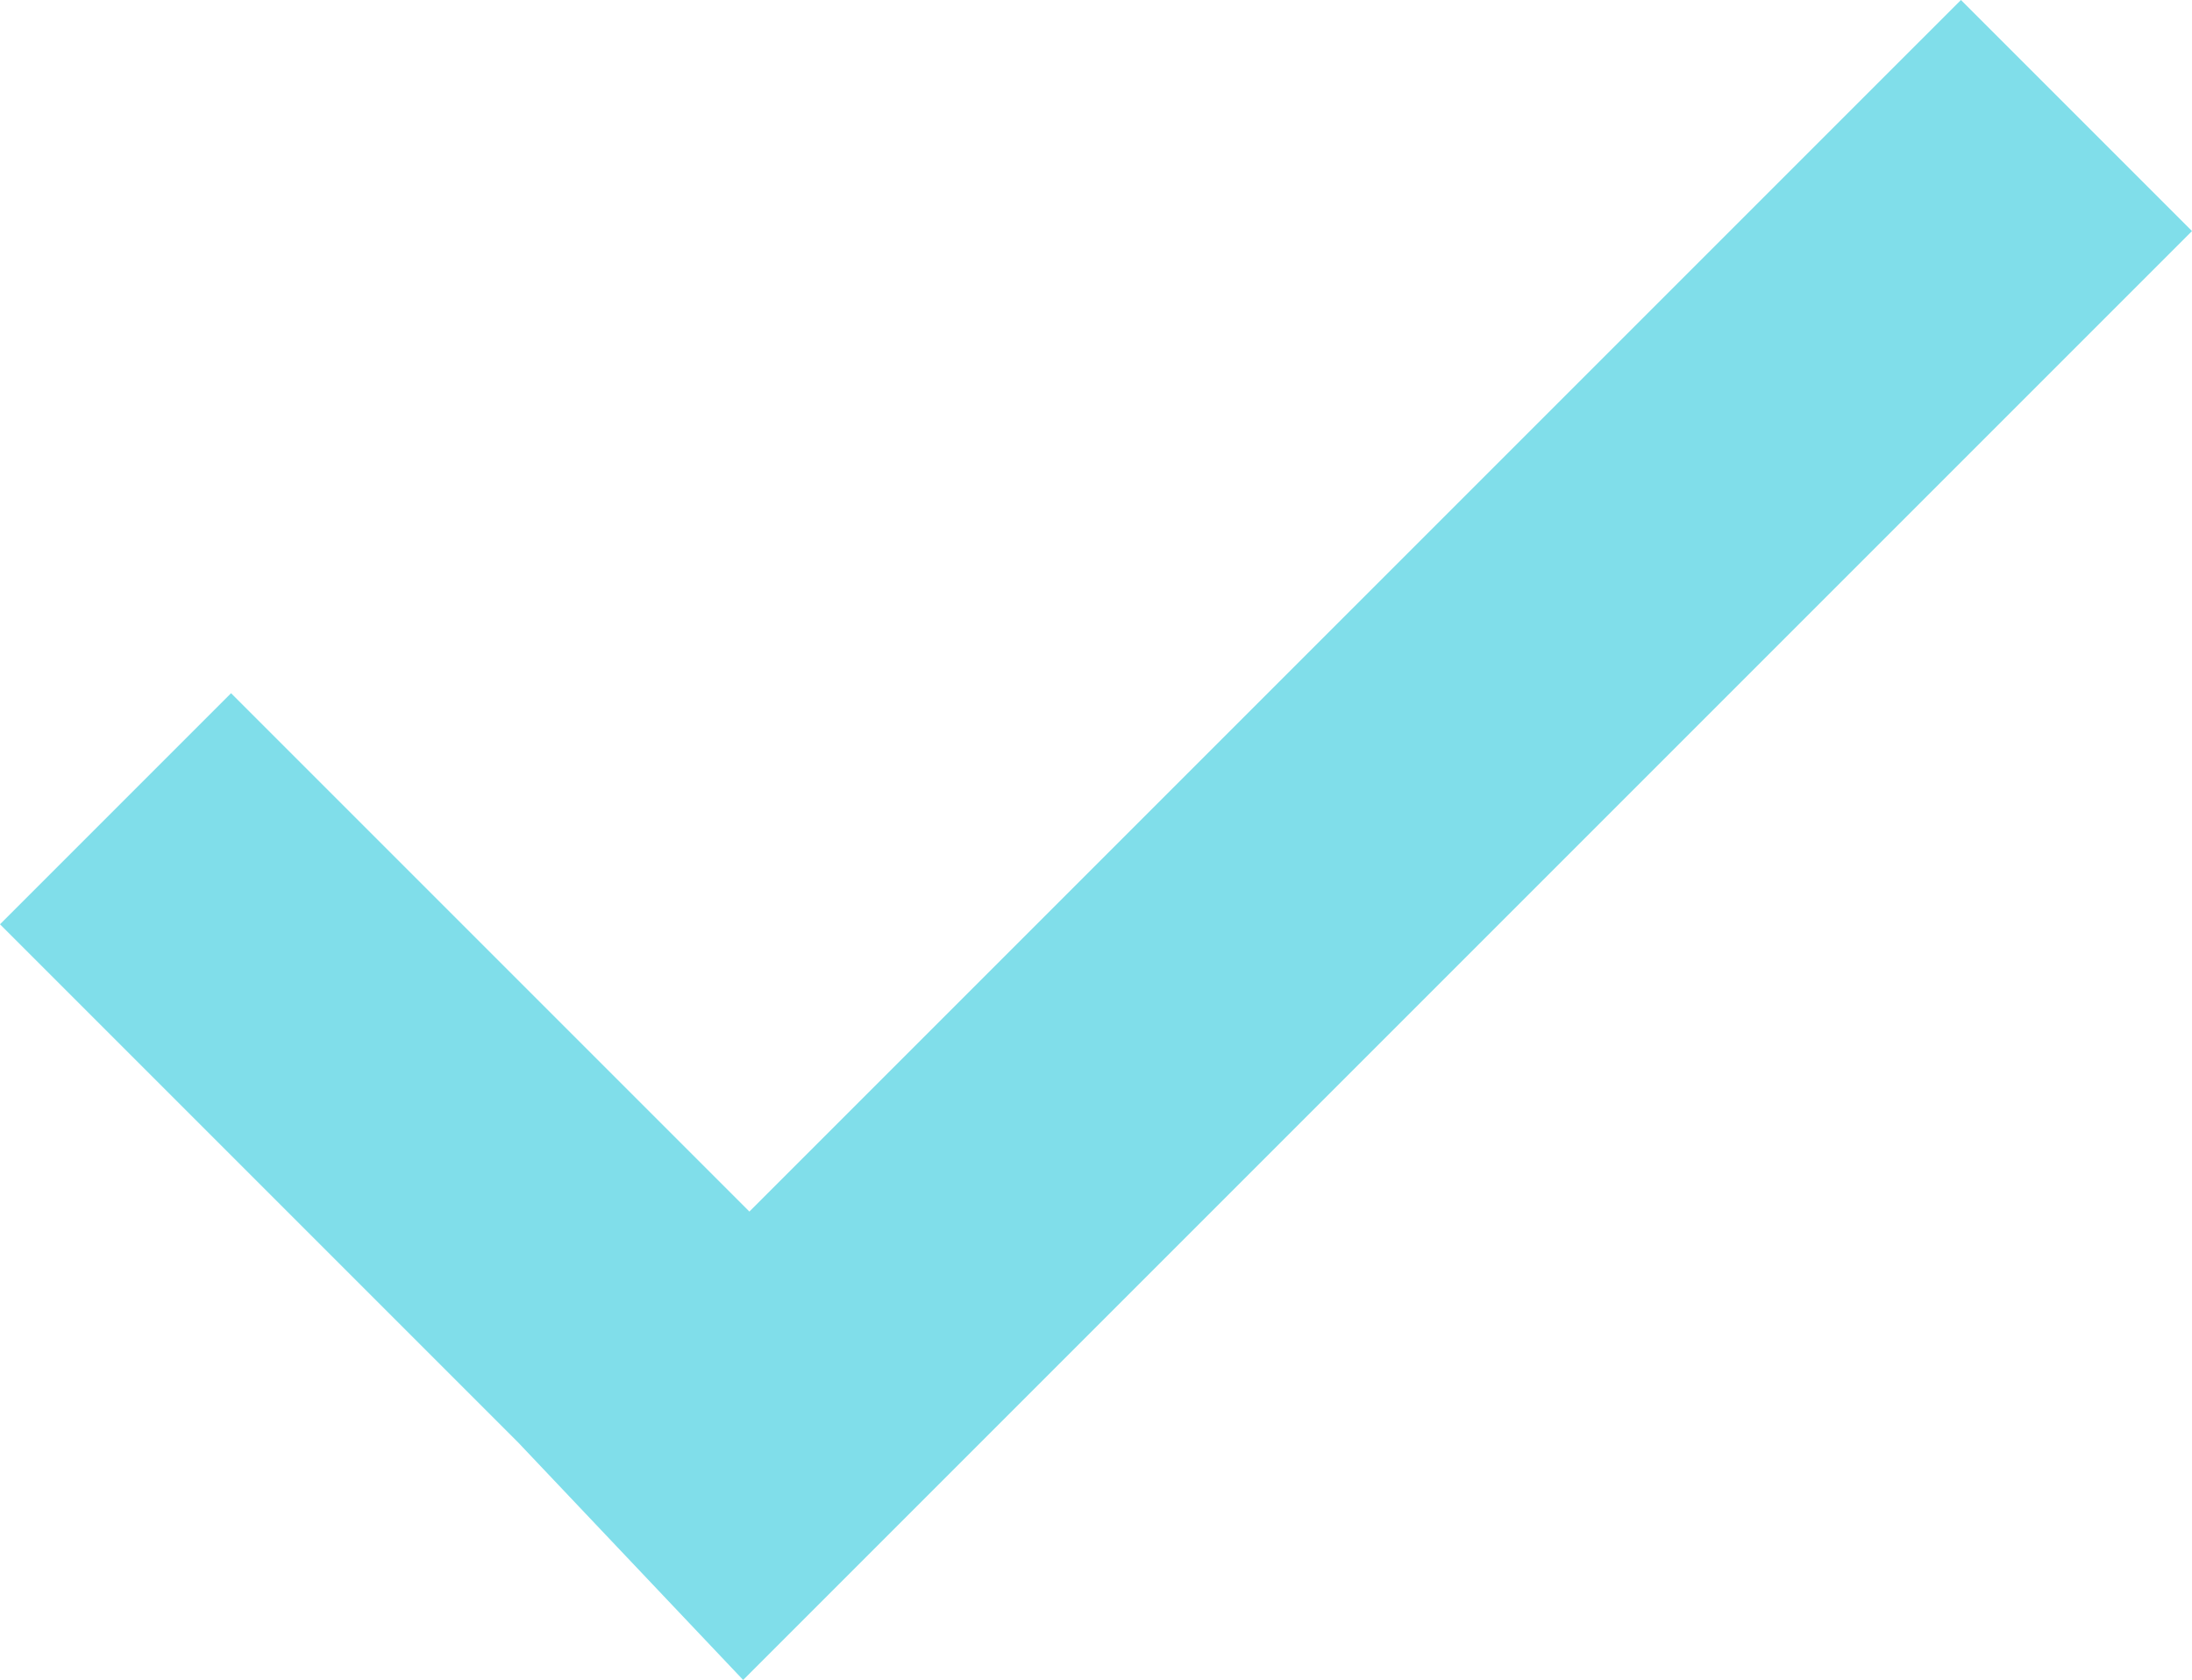
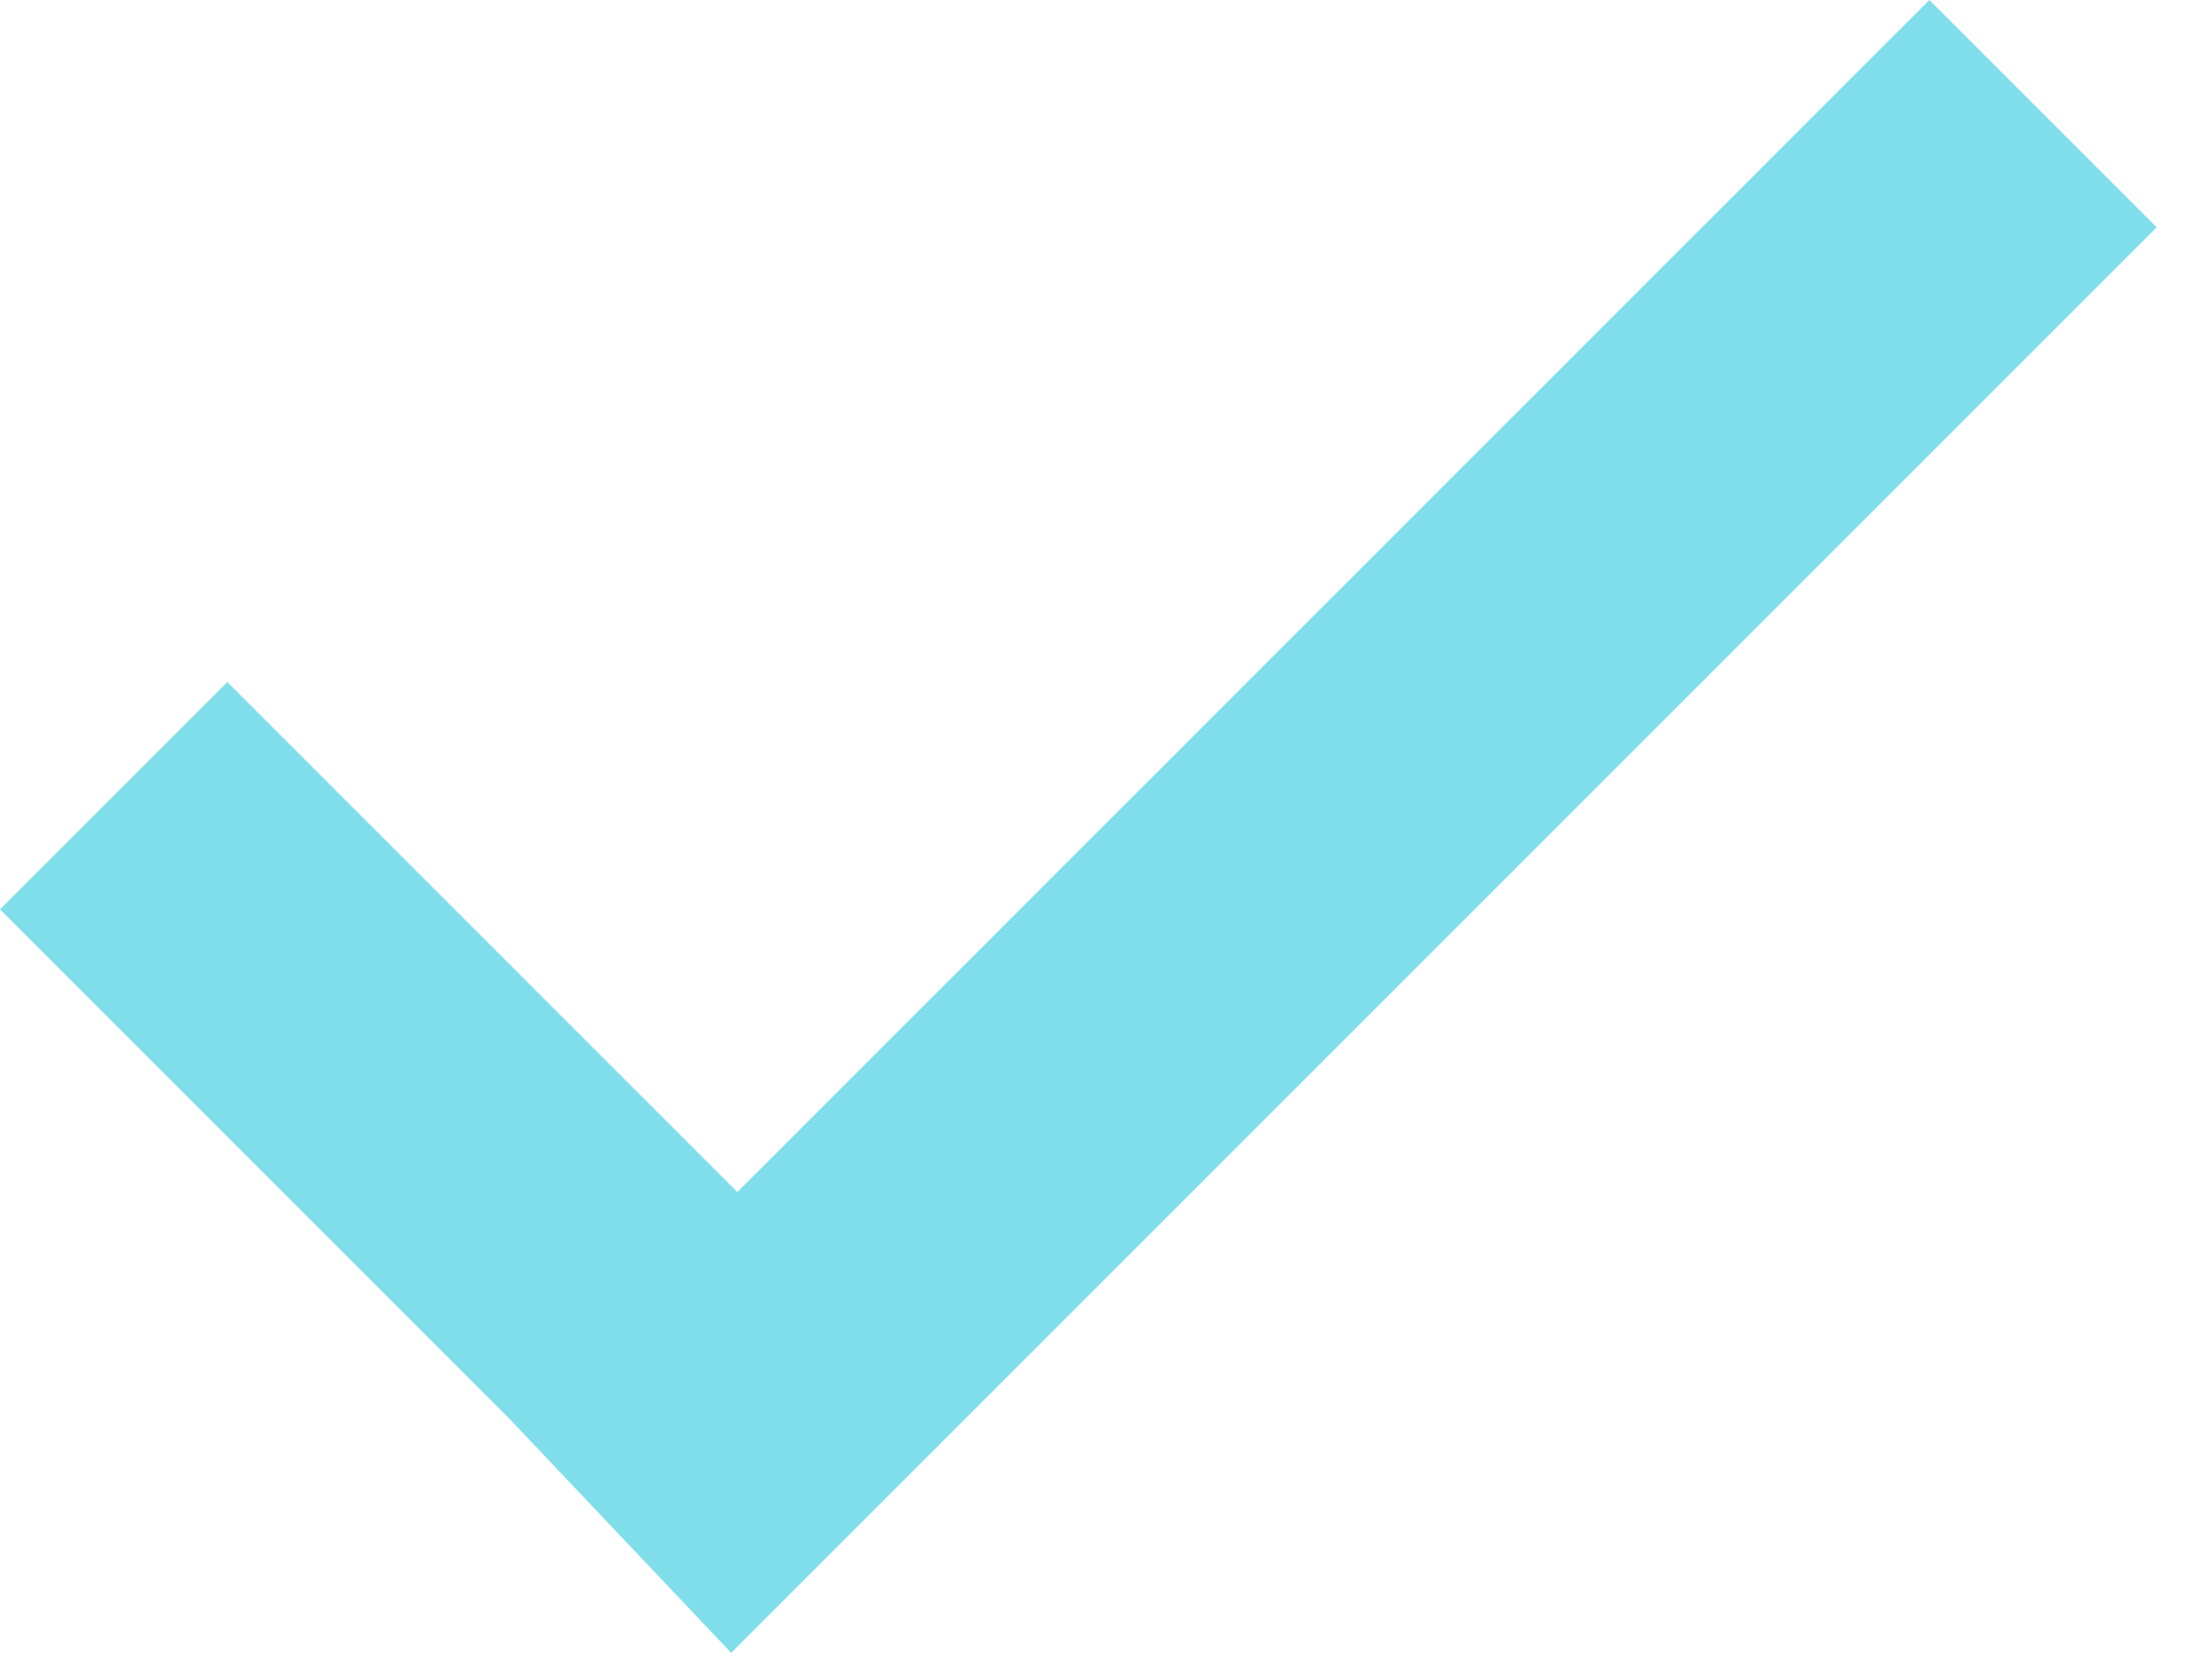
- <svg xmlns="http://www.w3.org/2000/svg" version="1.1" id="Layer_1" x="0px" y="0px" viewBox="0 0 35.1 26.9" enable-background="new 0 0 35.1 26.9" xml:space="preserve">
-   <polygon fill="#80DEEA" points="31.4,0 12,19.4 3.7,11.1 0,14.8 8.3,23.1 11.9,26.9 35.1,3.7 " />
+ <svg xmlns="http://www.w3.org/2000/svg" width="36px" height="27px" viewBox="0 0 36 27" version="1.1">
+   <g id="check_mark" fill="#80DEEA">
+     <polygon id="Shape" points="31.4 0 12 19.4 3.7 11.1 0 14.8 8.3 23.1 11.9 26.9 35.1 3.7" />
+   </g>
</svg>
